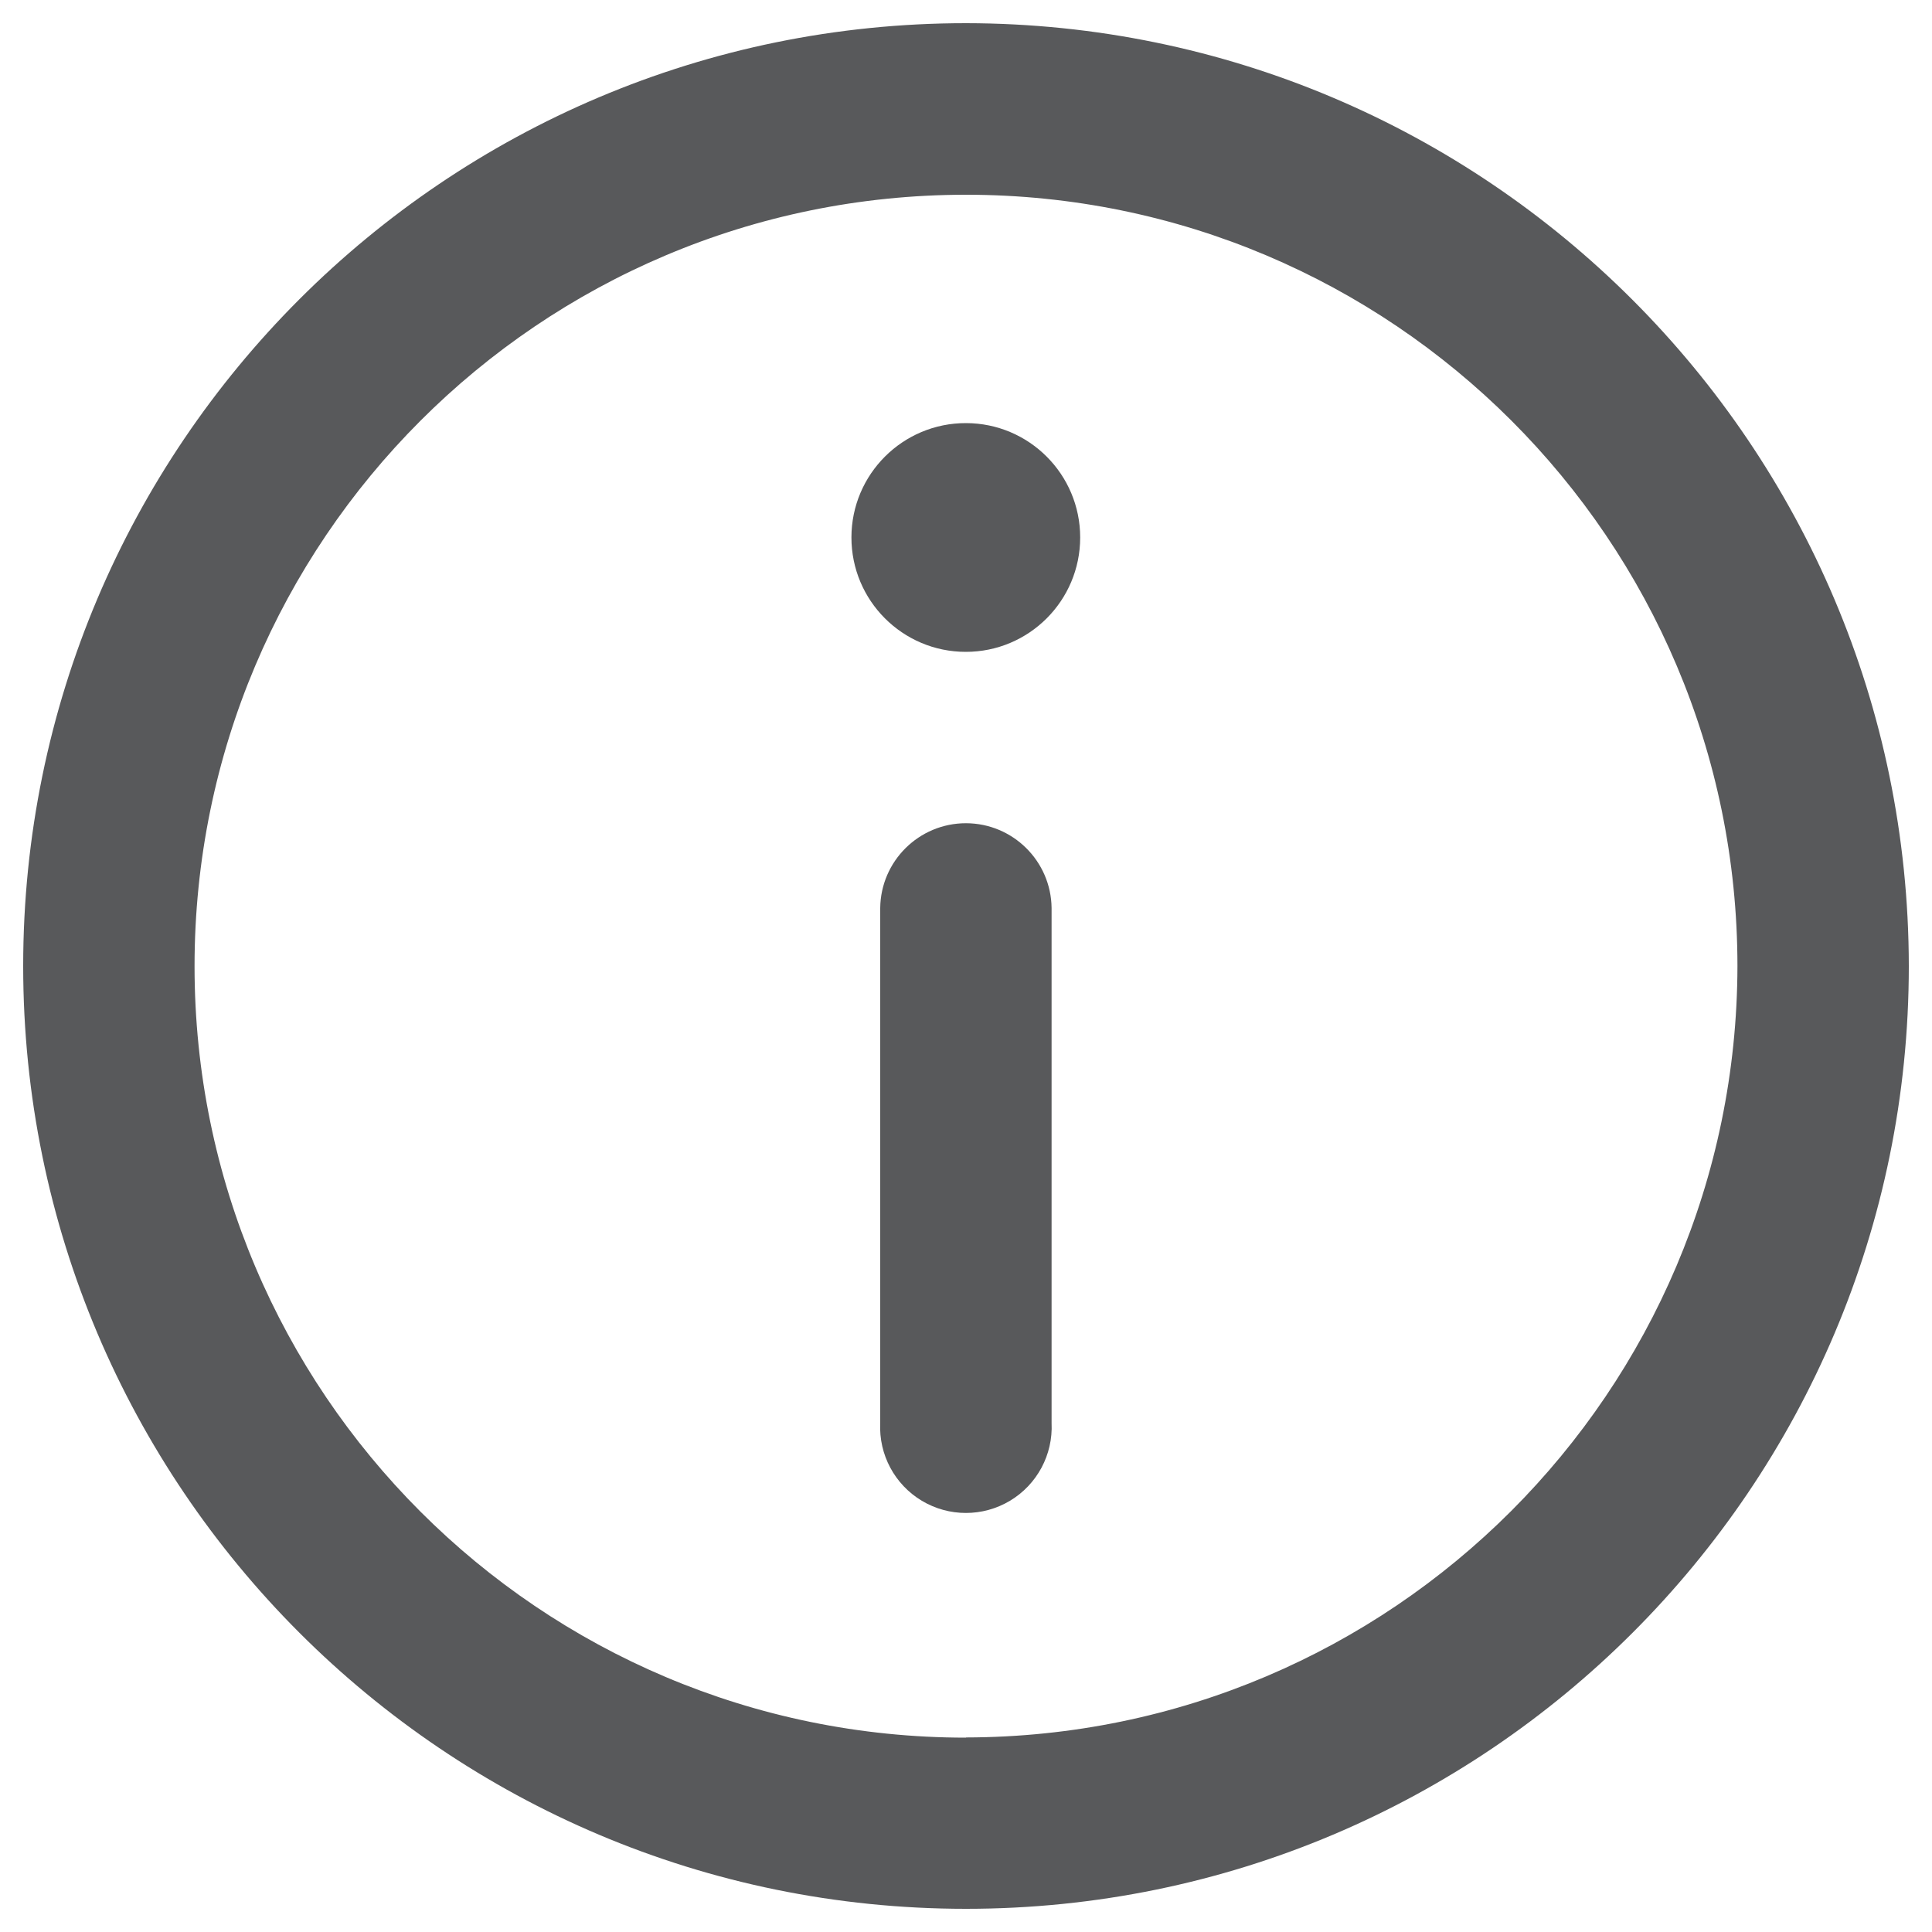
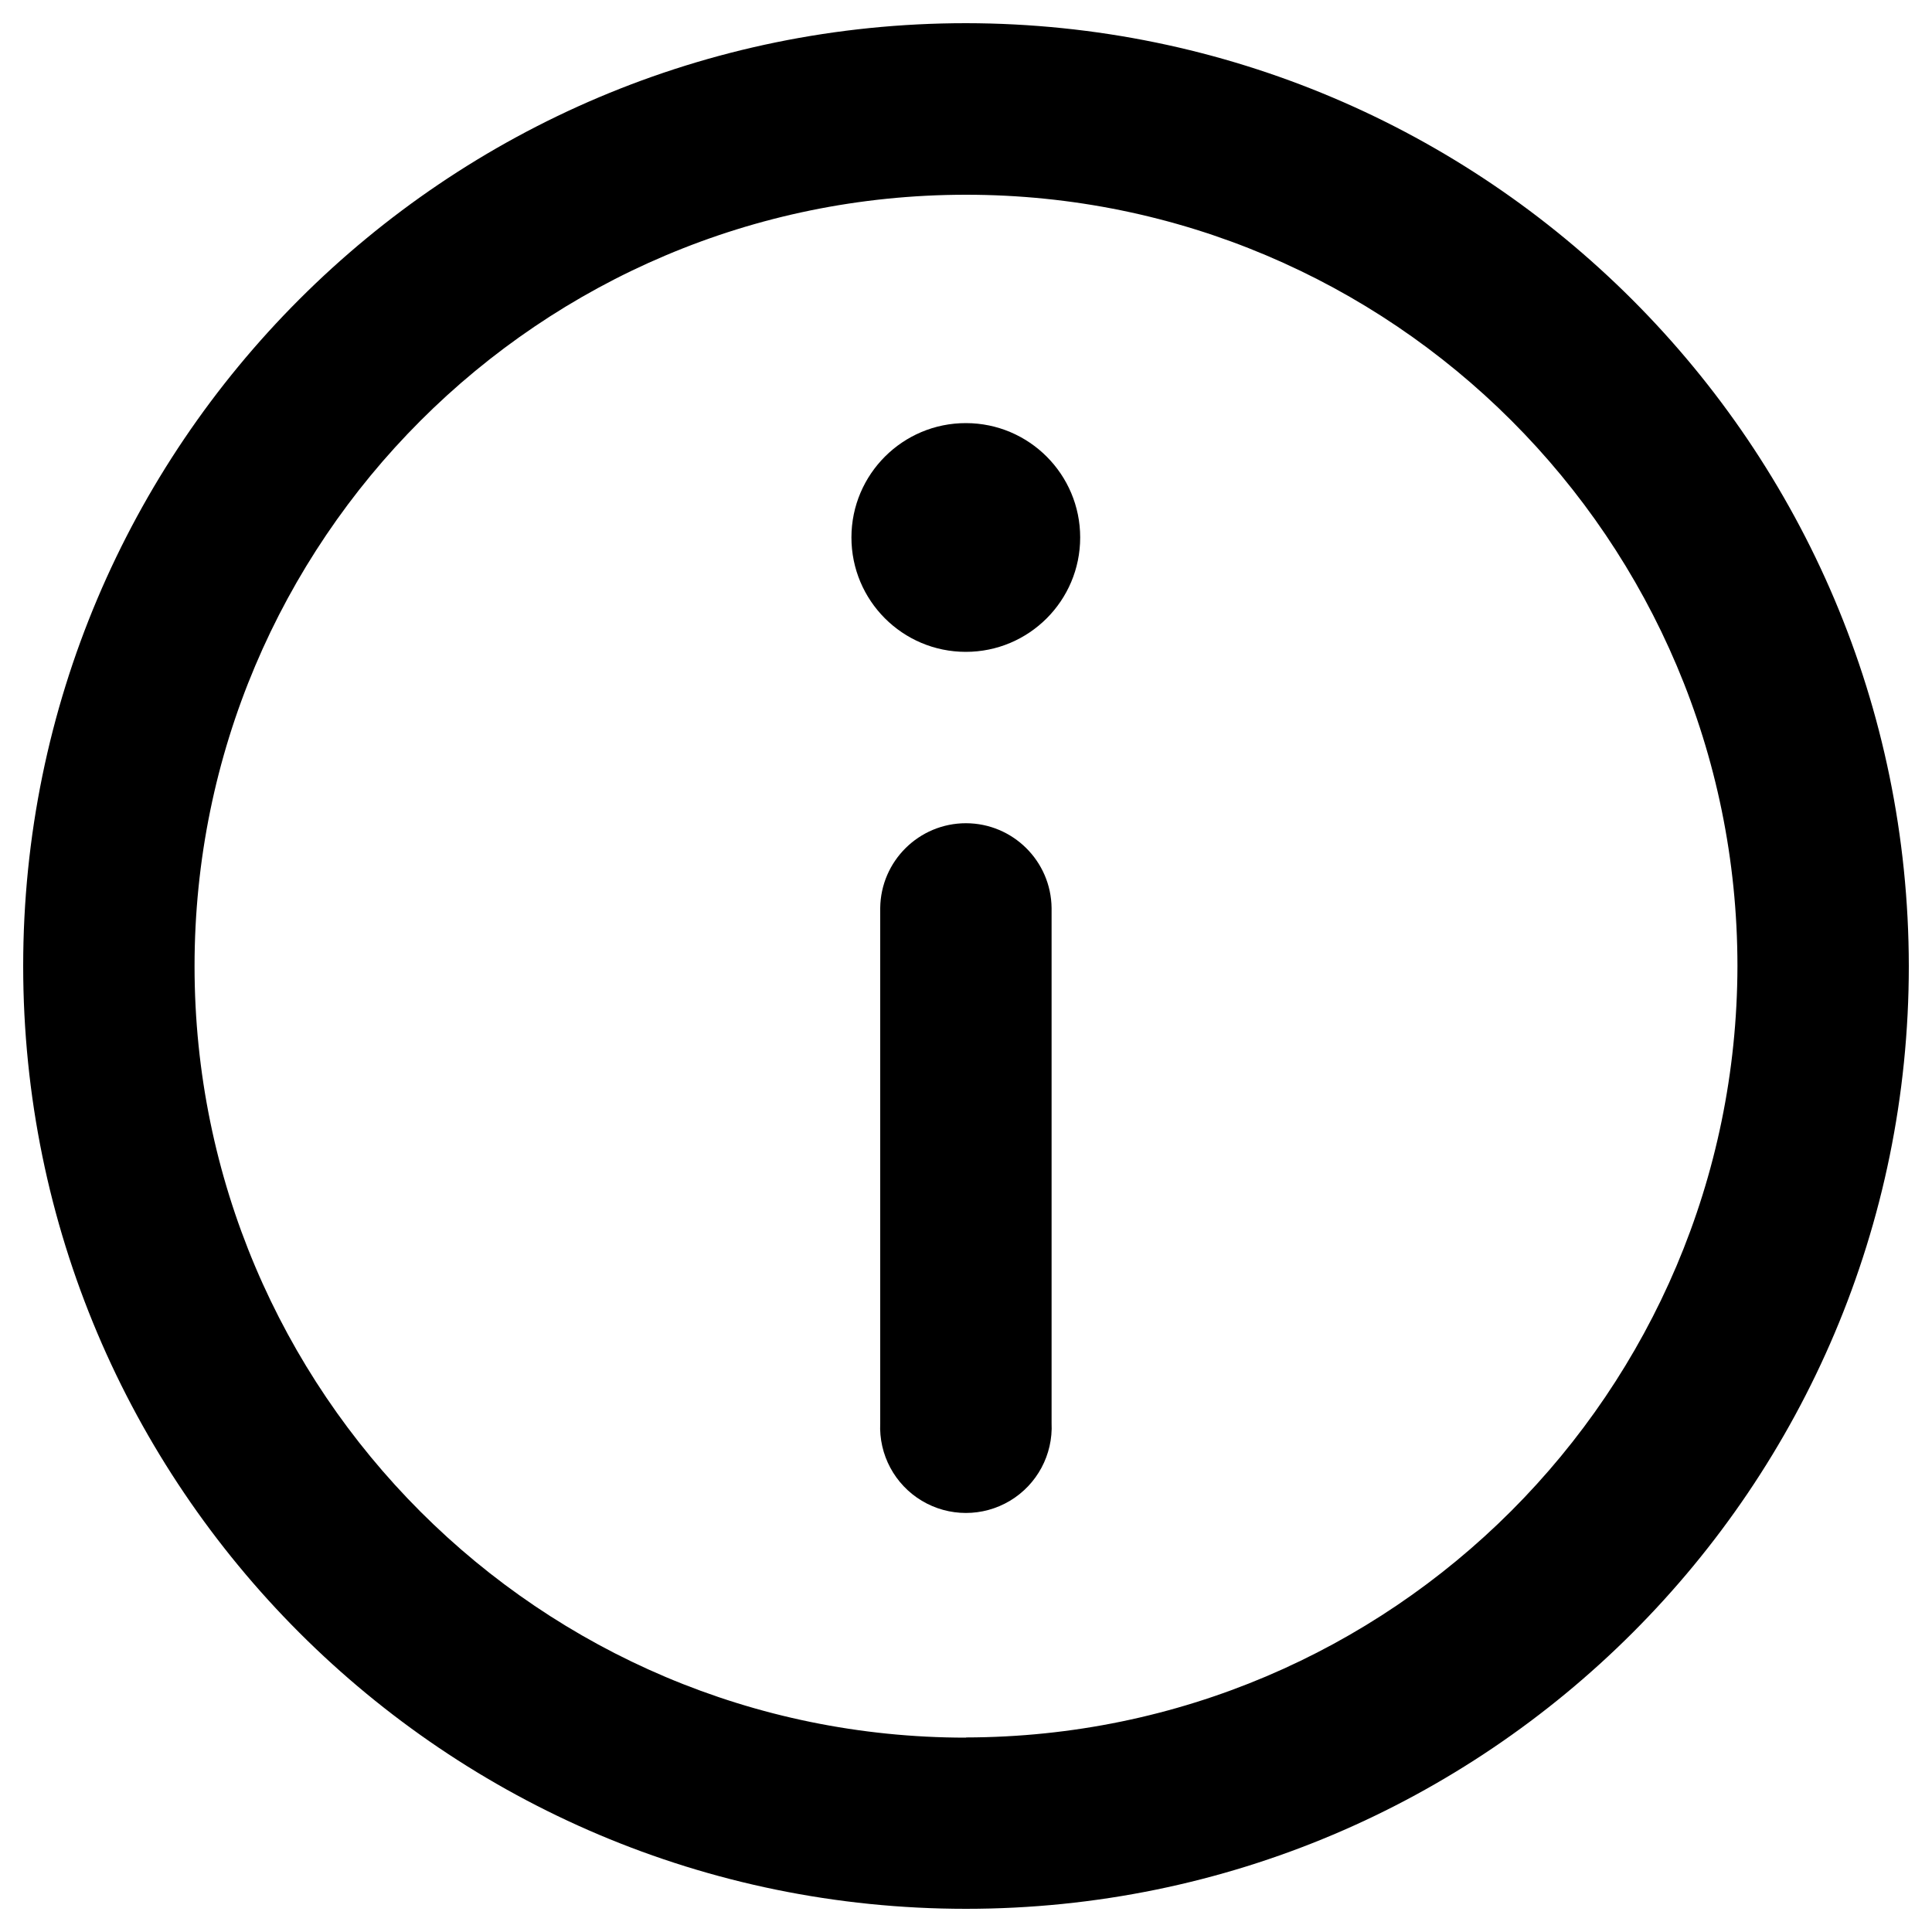
<svg xmlns="http://www.w3.org/2000/svg" viewBox="0 0 100 100">
-   <defs>
-     <style>.cls-1{fill:#58595b;}</style>
-   </defs>
-   <g>
-     <g id="Icon">
-       <path class="cls-1" d="M50,1.2A48.8,48.8,0,1,0,98.8,50,48.86,48.86,0,0,0,50,1.2Zm0,88.74A39.93,39.93,0,1,1,89.93,50,40,40,0,0,1,50,89.93Z" />
-       <path class="cls-1" d="M50,21.9a5.92,5.92,0,1,0,5.91,5.92A5.92,5.92,0,0,0,50,21.9Z" />
-       <path class="cls-1" d="M50,42.61A4.44,4.44,0,0,0,45.56,47V73.66a4.44,4.44,0,1,0,8.87,0V47A4.44,4.44,0,0,0,50,42.61Z" />
-     </g>
+   <g id="info">
+     <path d="M50,1.2A48.8,48.8,0,1,0,98.8,50,48.86,48.86,0,0,0,50,1.2Zm0,88.74A39.93,39.93,0,1,1,89.93,50,40,40,0,0,1,50,89.93Z" />
+     <path d="M50,21.9a5.92,5.92,0,1,0,5.91,5.92A5.92,5.92,0,0,0,50,21.9Z" />
+     <path d="M50,42.61A4.44,4.44,0,0,0,45.56,47V73.66a4.44,4.44,0,1,0,8.87,0V47A4.44,4.44,0,0,0,50,42.61Z" />
  </g>
</svg>
